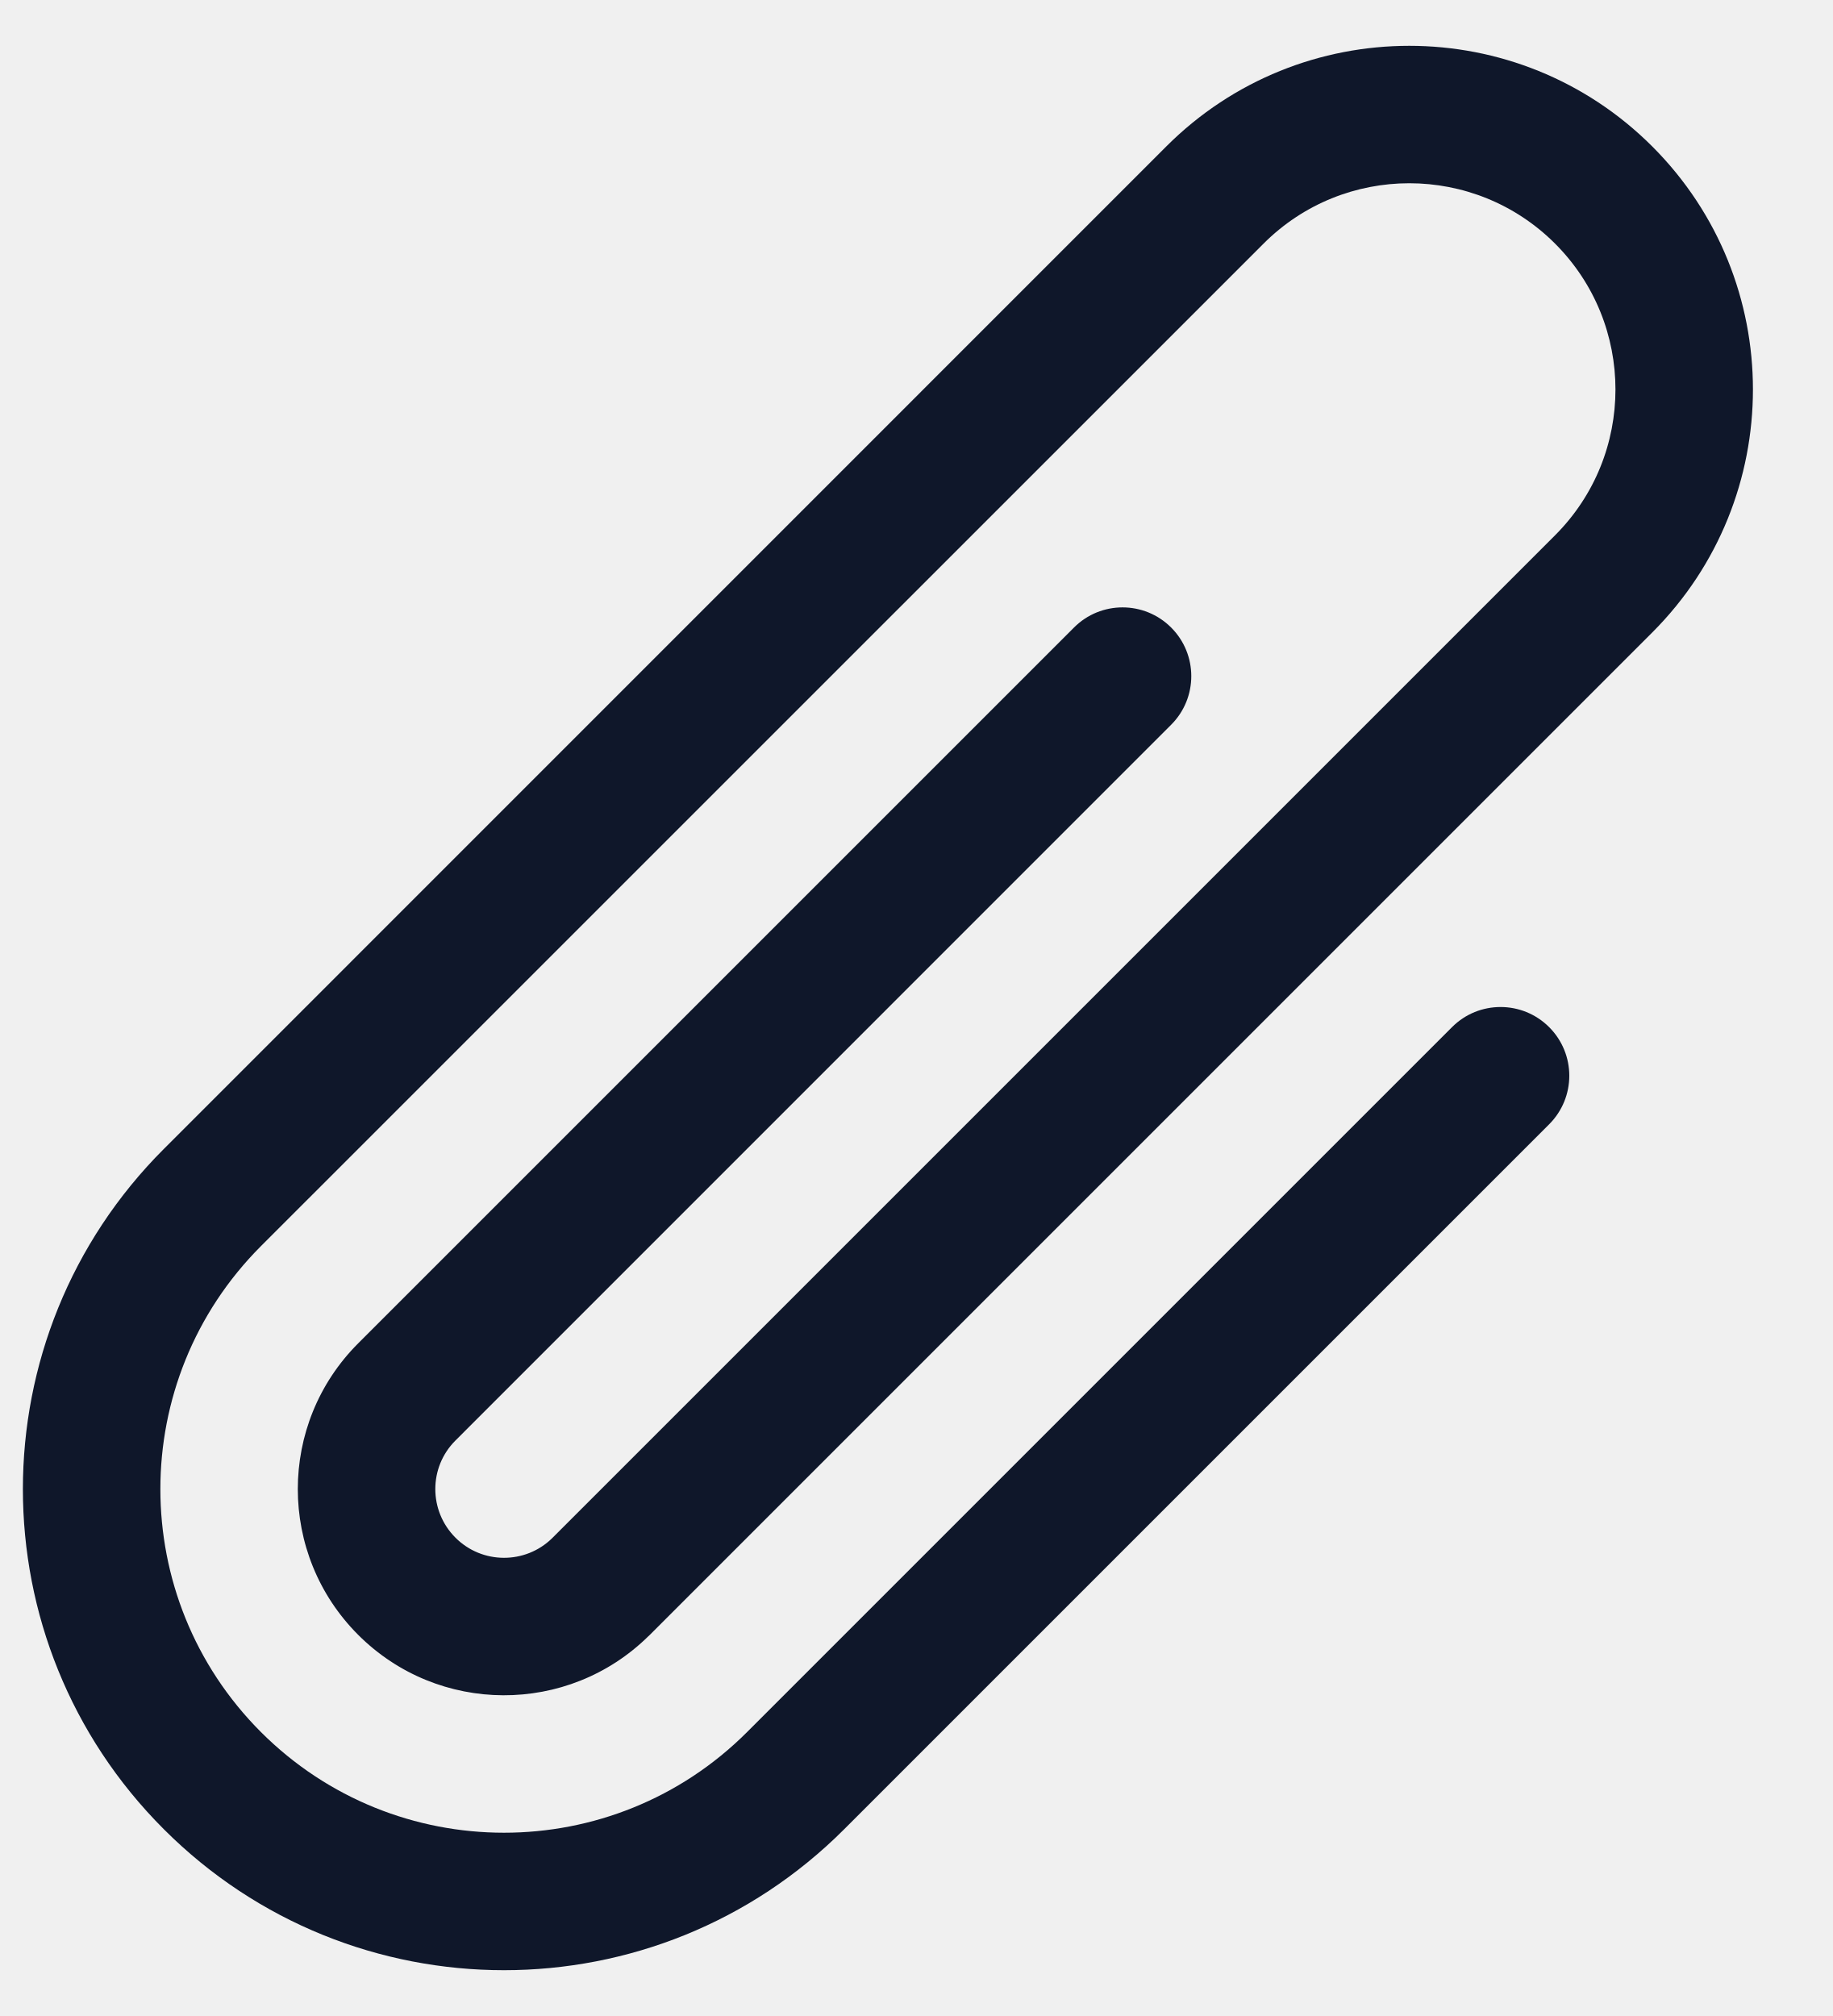
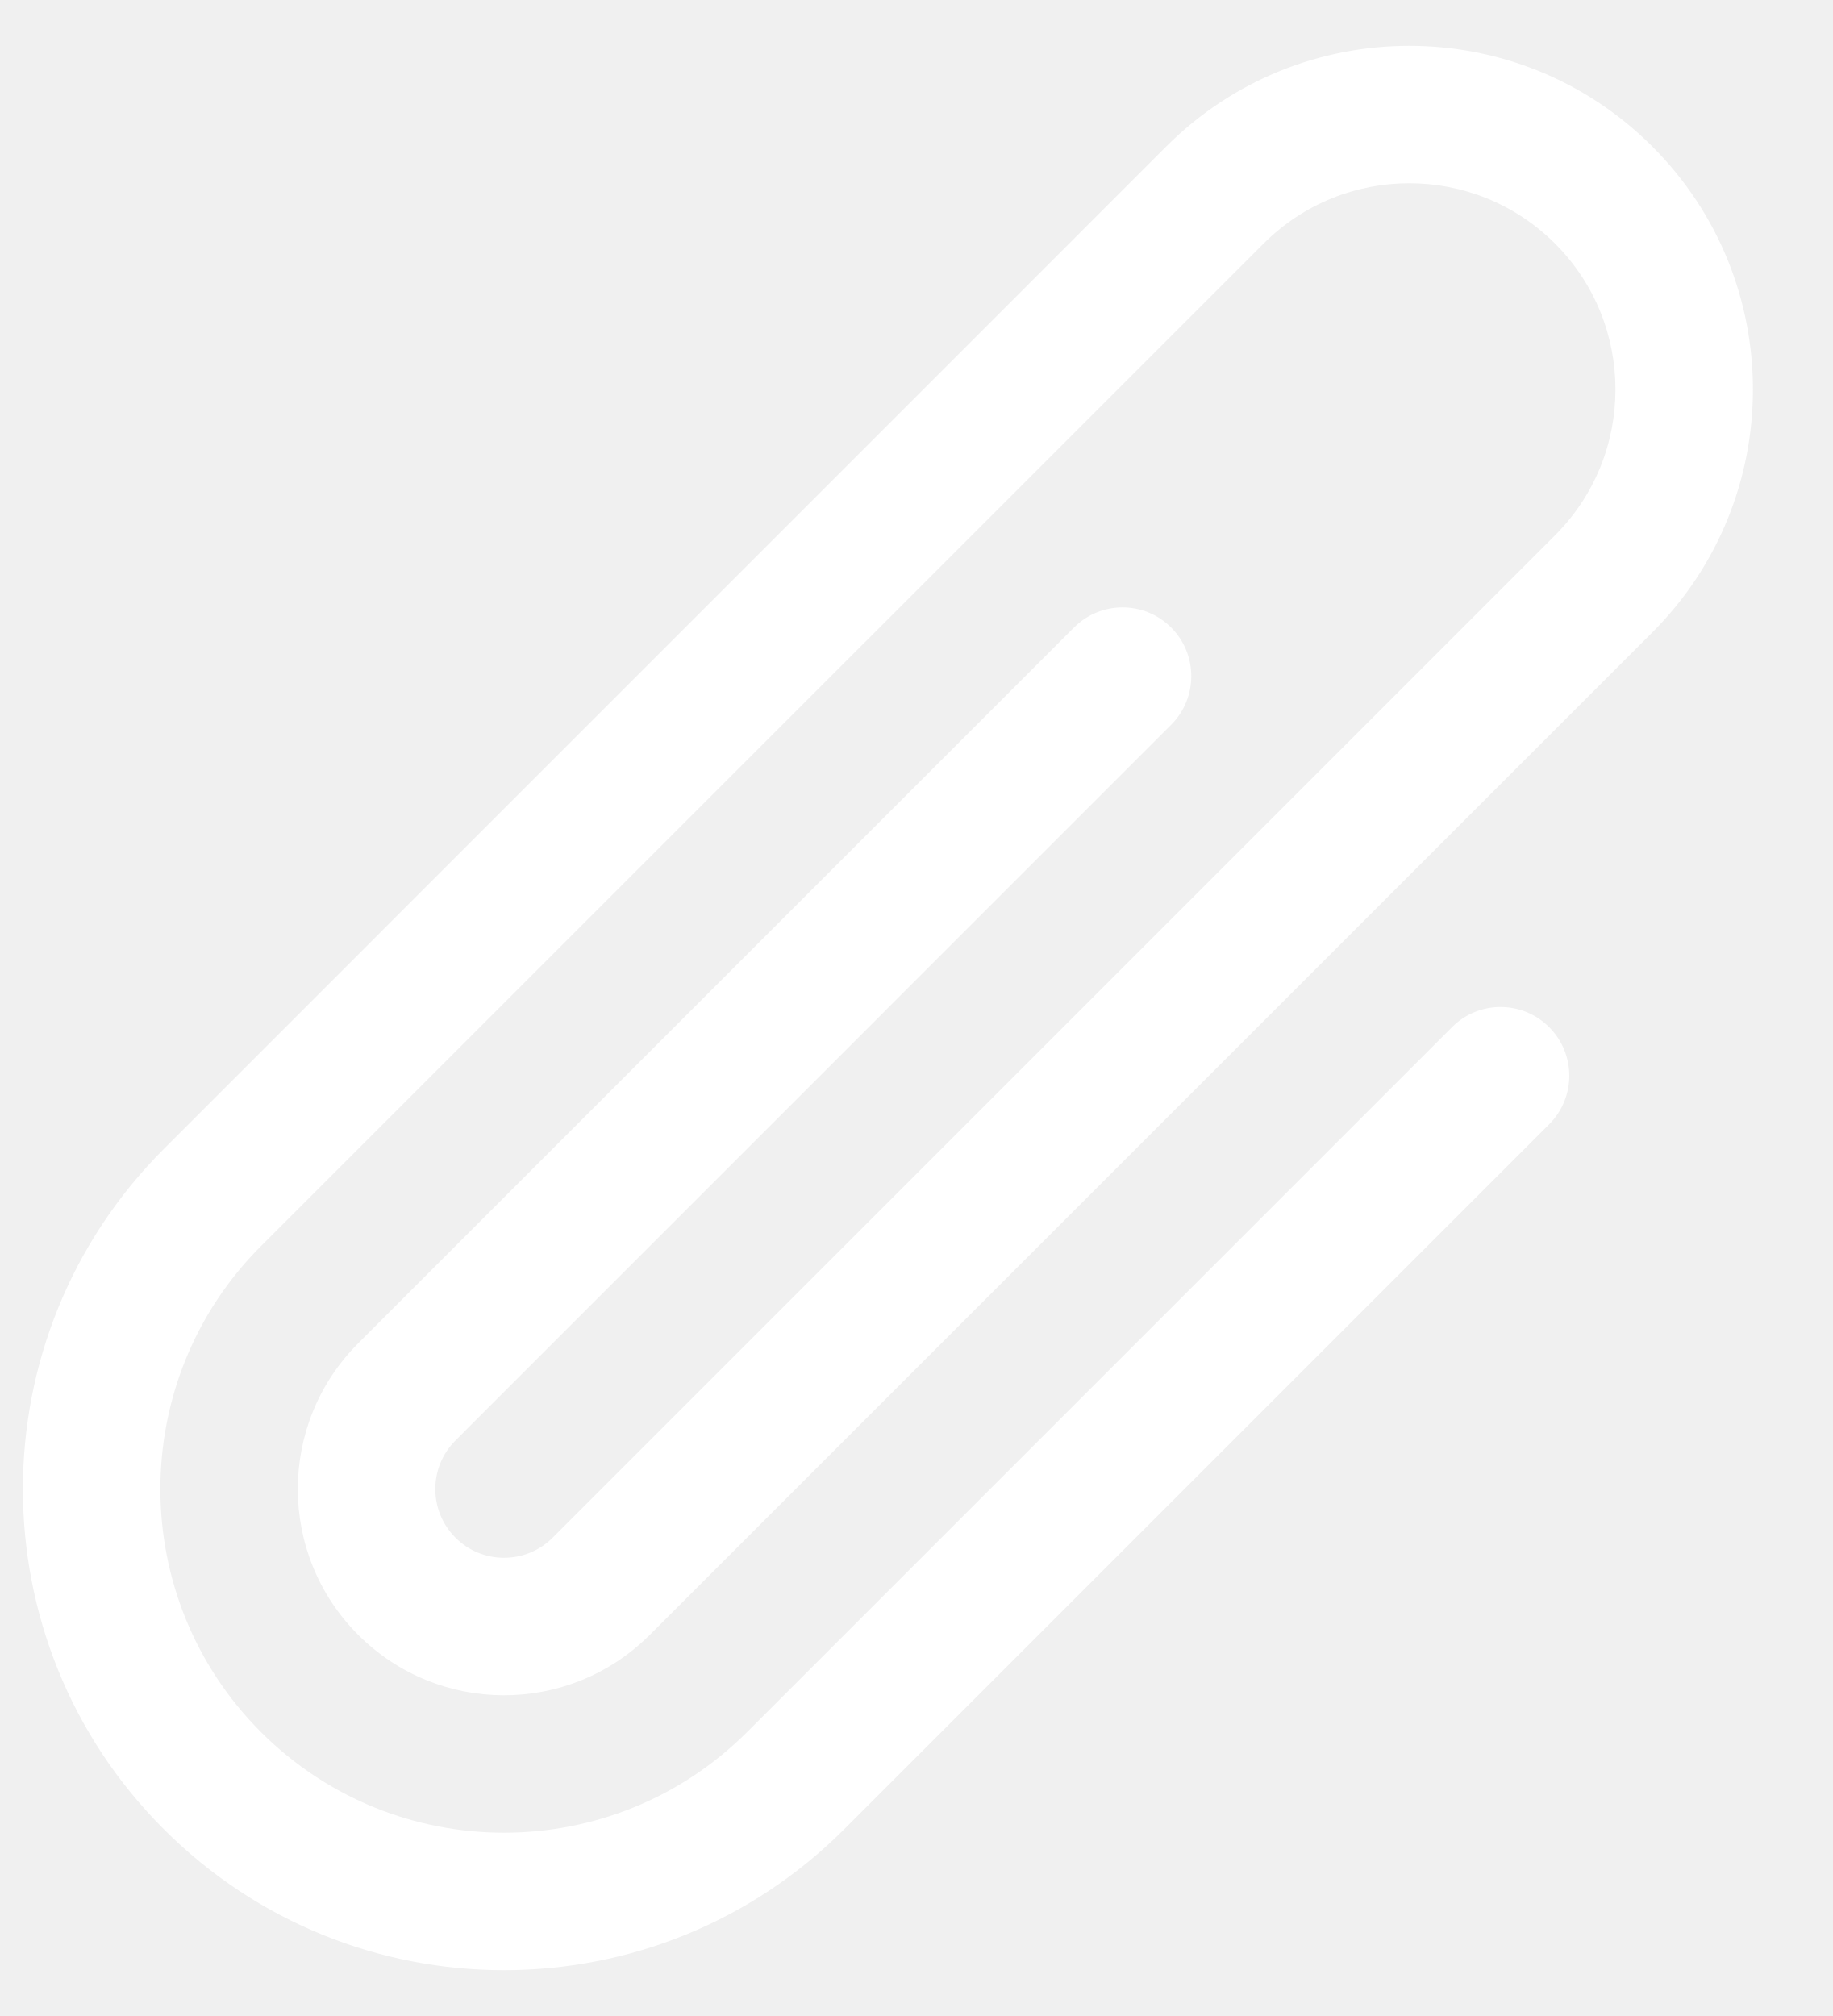
<svg xmlns="http://www.w3.org/2000/svg" width="20" height="22" viewBox="0 0 20 22" fill="none">
-   <path fill-rule="evenodd" clip-rule="evenodd" d="M16.97 2.659C16.091 1.78 14.666 1.78 13.788 2.659L2.848 13.598C1.384 15.063 1.384 17.437 2.848 18.902C4.313 20.366 6.687 20.366 8.152 18.902L15.845 11.209C16.137 10.916 16.612 10.916 16.905 11.209C17.198 11.502 17.198 11.976 16.905 12.269L9.212 19.962C7.162 22.013 3.838 22.013 1.788 19.962C-0.263 17.912 -0.263 14.588 1.788 12.538L12.727 1.598C14.191 0.134 16.566 0.134 18.03 1.598C19.495 3.063 19.495 5.437 18.03 6.902L7.097 17.835C7.095 17.837 7.092 17.84 7.089 17.843L7.082 17.85L7.08 17.852L7.077 17.854C6.198 18.72 4.783 18.715 3.909 17.841C3.03 16.962 3.03 15.538 3.909 14.659L11.72 6.848C12.012 6.555 12.487 6.555 12.78 6.848C13.073 7.141 13.073 7.616 12.78 7.909L4.97 15.72C4.677 16.012 4.677 16.487 4.97 16.78C5.26 17.071 5.731 17.073 6.024 16.787L16.97 5.841C17.848 4.962 17.848 3.538 16.97 2.659Z" fill="#0F172A" />
+   <path fill-rule="evenodd" clip-rule="evenodd" d="M16.97 2.659C16.091 1.78 14.666 1.78 13.788 2.659L2.848 13.598C1.384 15.063 1.384 17.437 2.848 18.902C4.313 20.366 6.687 20.366 8.152 18.902L15.845 11.209C16.137 10.916 16.612 10.916 16.905 11.209C17.198 11.502 17.198 11.976 16.905 12.269L9.212 19.962C7.162 22.013 3.838 22.013 1.788 19.962C-0.263 17.912 -0.263 14.588 1.788 12.538L12.727 1.598C14.191 0.134 16.566 0.134 18.03 1.598C19.495 3.063 19.495 5.437 18.03 6.902L7.097 17.835C7.095 17.837 7.092 17.84 7.089 17.843L7.082 17.85L7.08 17.852L7.077 17.854C6.198 18.72 4.783 18.715 3.909 17.841C3.03 16.962 3.03 15.538 3.909 14.659L11.72 6.848C12.012 6.555 12.487 6.555 12.78 6.848C13.073 7.141 13.073 7.616 12.78 7.909L4.97 15.72C4.677 16.012 4.677 16.487 4.97 16.78C5.26 17.071 5.731 17.073 6.024 16.787L16.97 5.841C17.848 4.962 17.848 3.538 16.97 2.659Z" fill="#FFFFFF" />
</svg>
